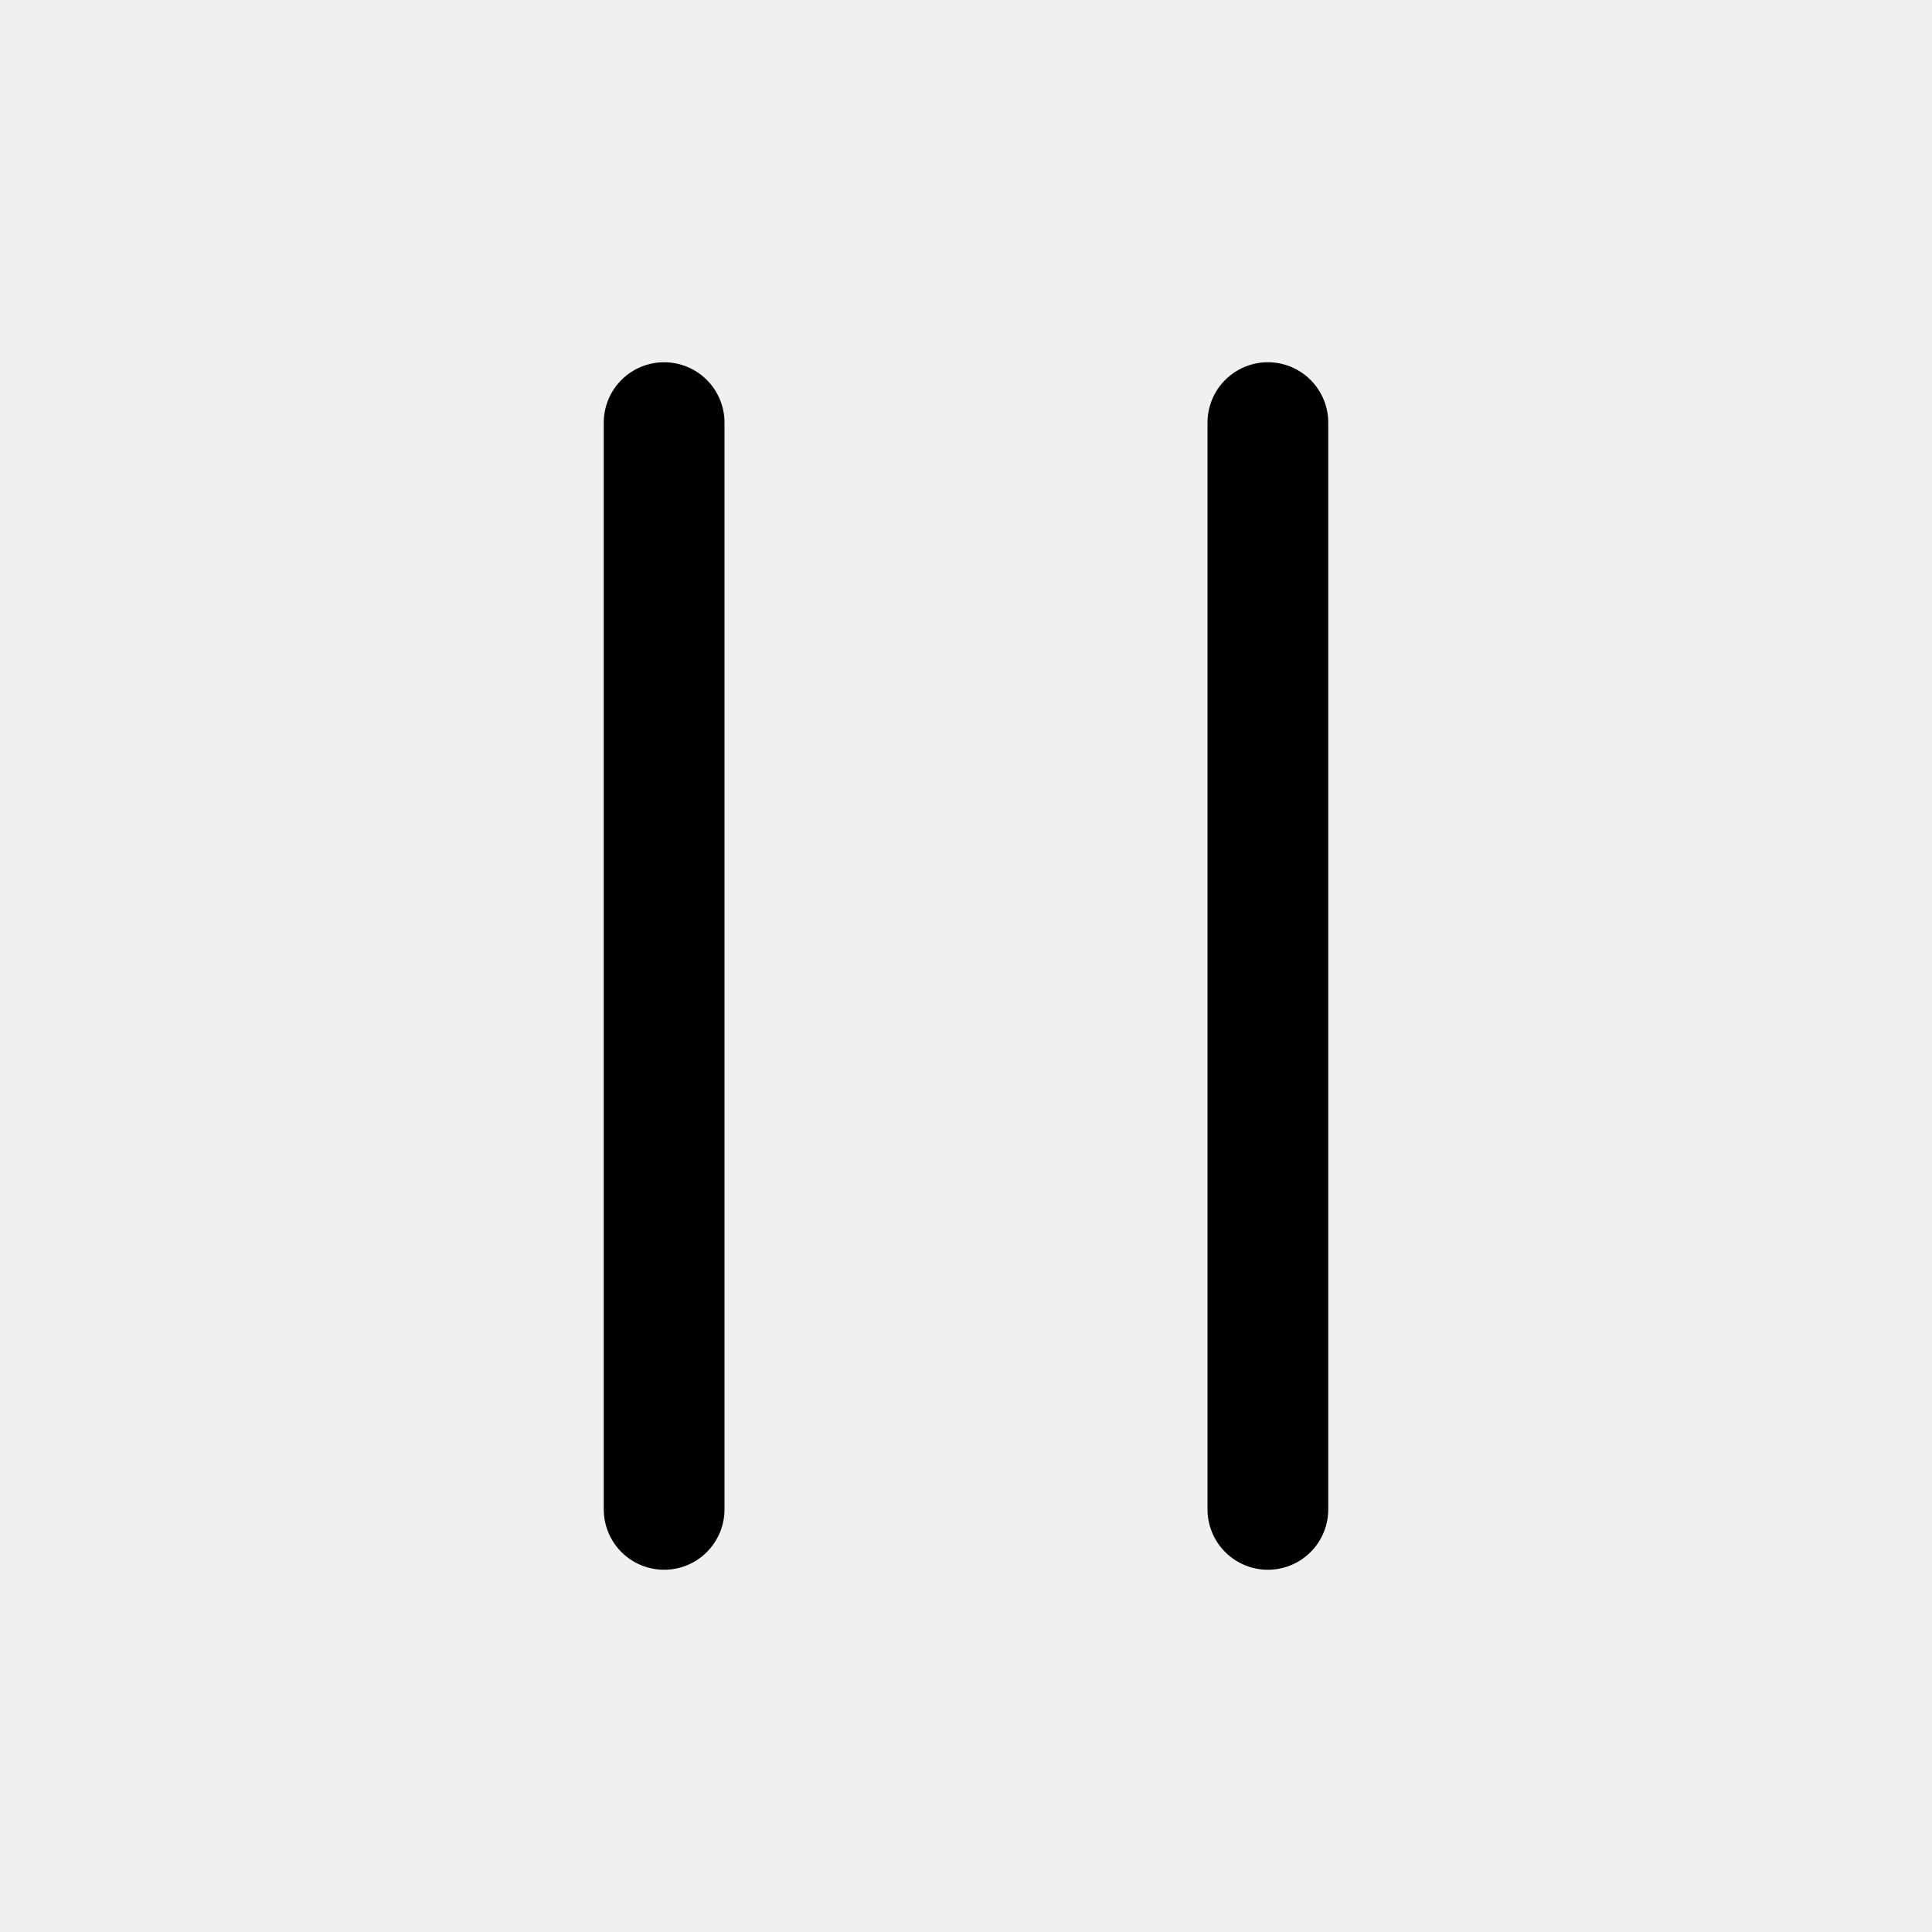
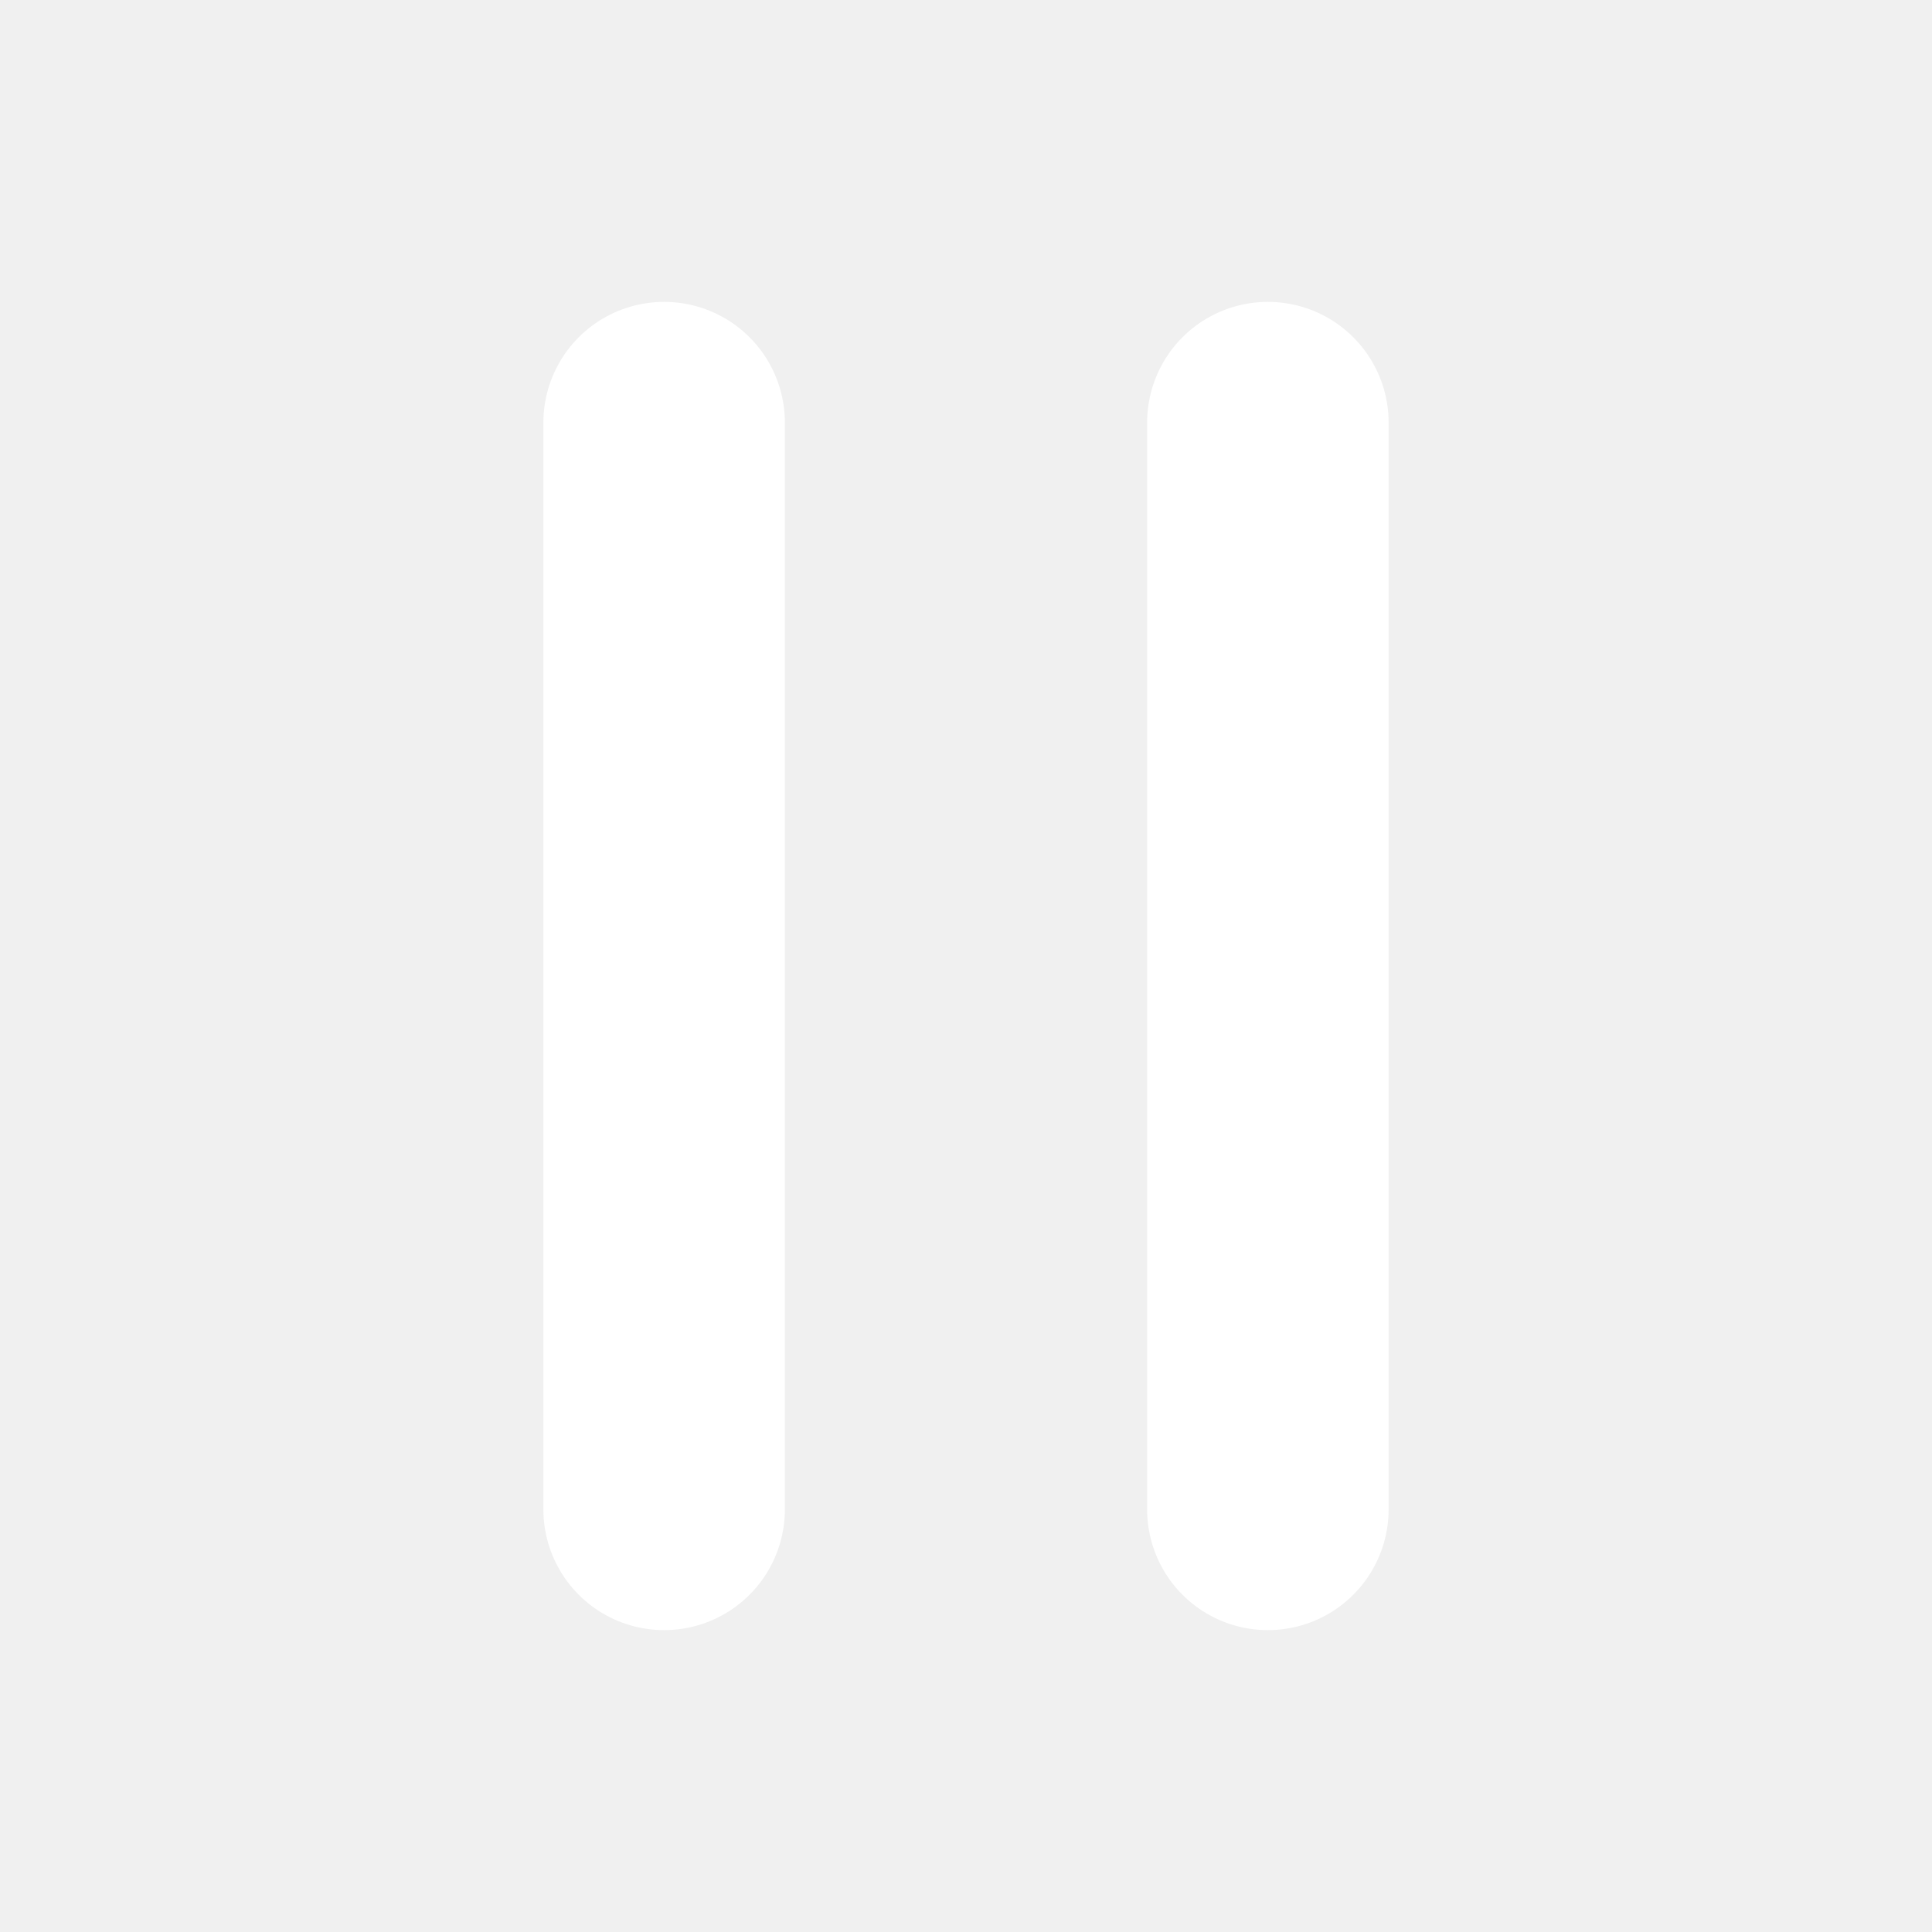
- <svg xmlns="http://www.w3.org/2000/svg" fill="none" viewBox="0 0 24 24" stroke-width="1.5" stroke="currentColor" class="w-6 h-6">
+ <svg xmlns="http://www.w3.org/2000/svg" fill="none" viewBox="0 0 24 24" stroke-width="3" stroke="white" class="w-6 h-6">
  <path stroke-linecap="round" stroke-linejoin="round" d="M15.75 5.25v13.5m-7.5-13.5v13.5" />
</svg>
